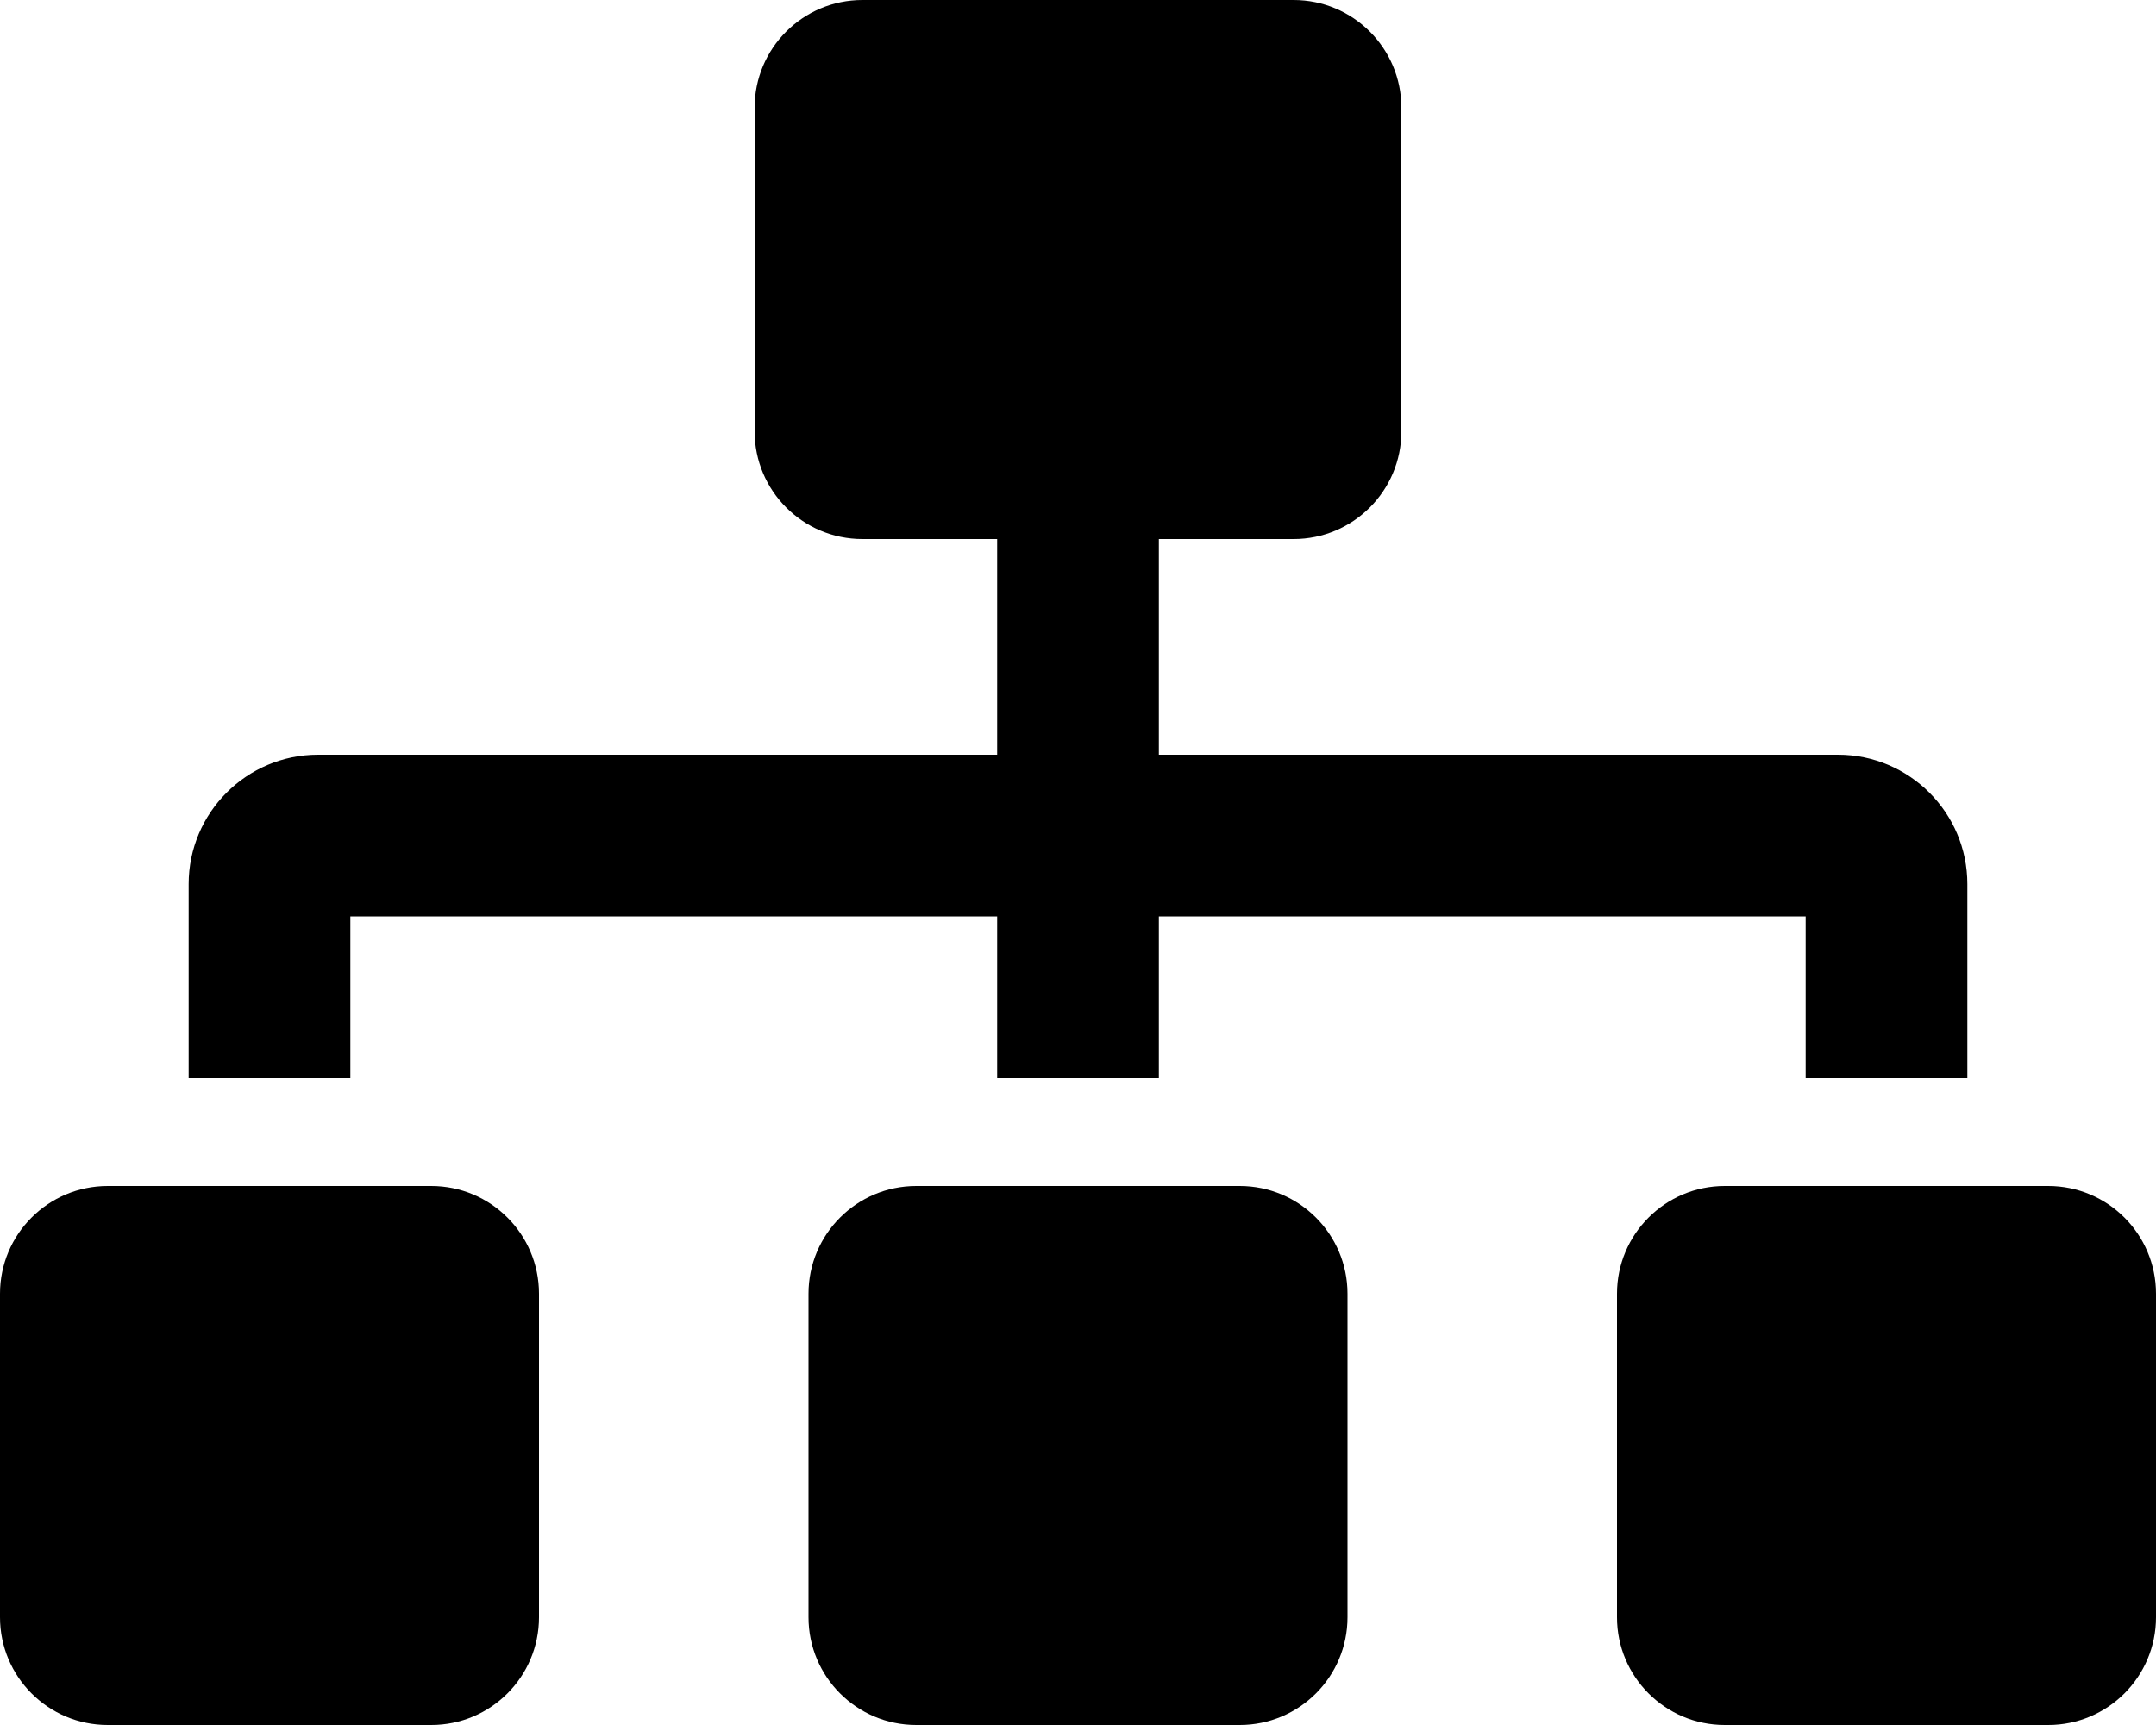
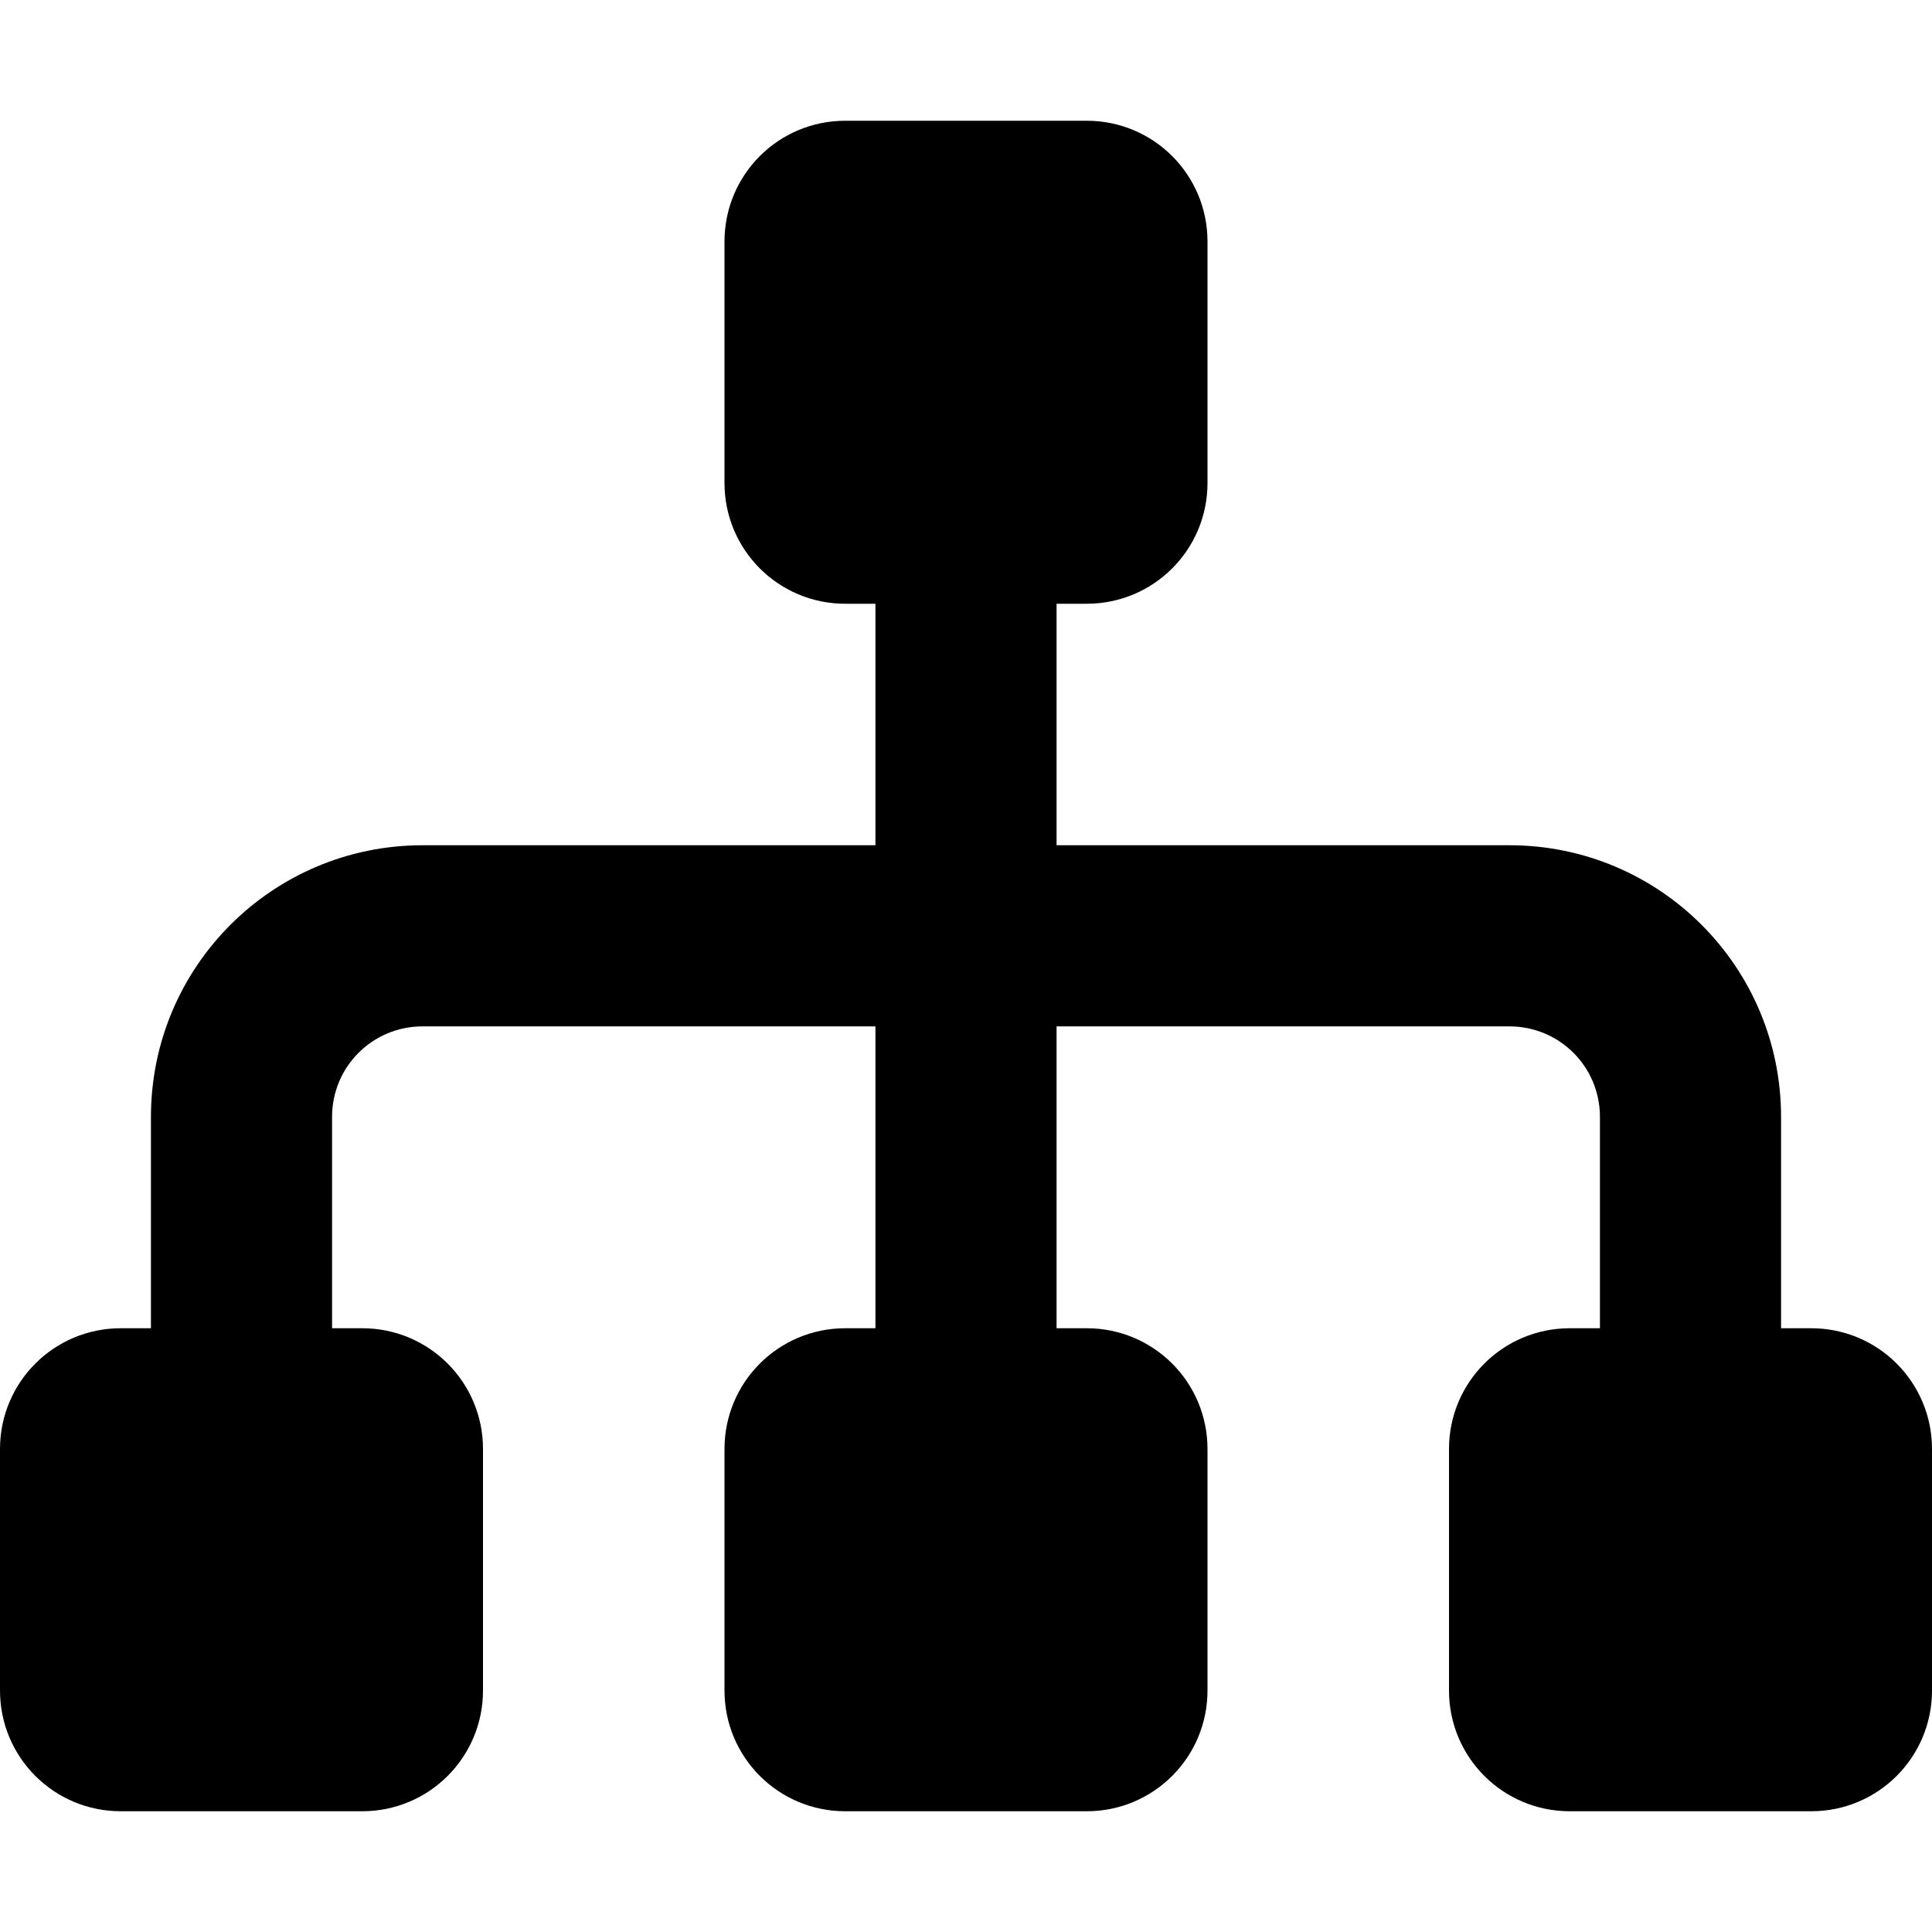
- <svg xmlns="http://www.w3.org/2000/svg" aria-hidden="true" focusable="false" data-prefix="fas" data-icon="sitemap" class="svg-inline--fa fa-sitemap fa-w-20" role="img" viewBox="0 0 640 512">
-   <path fill="currentColor" d="M128 352H32c-17.67 0-32 14.33-32 32v96c0 17.67 14.33 32 32 32h96c17.67 0 32-14.33 32-32v-96c0-17.67-14.33-32-32-32zm-24-80h192v48h48v-48h192v48h48v-57.59c0-21.17-17.23-38.41-38.41-38.41H344v-64h40c17.67 0 32-14.33 32-32V32c0-17.67-14.33-32-32-32H256c-17.67 0-32 14.33-32 32v96c0 17.67 14.33 32 32 32h40v64H94.41C73.23 224 56 241.23 56 262.41V320h48v-48zm264 80h-96c-17.67 0-32 14.33-32 32v96c0 17.67 14.33 32 32 32h96c17.67 0 32-14.33 32-32v-96c0-17.67-14.33-32-32-32zm240 0h-96c-17.67 0-32 14.33-32 32v96c0 17.67 14.33 32 32 32h96c17.67 0 32-14.33 32-32v-96c0-17.67-14.33-32-32-32z" />
+ <svg xmlns="http://www.w3.org/2000/svg" viewBox="64 64 512 512">
+   <path d="M256 128C256 110.3 270.3 96 288 96L352 96C369.7 96 384 110.3 384 128L384 192C384 209.7 369.7 224 352 224L344 224L344 288L464 288C503.8 288 536 320.2 536 360L536 416L544 416C561.7 416 576 430.3 576 448L576 512C576 529.7 561.7 544 544 544L480 544C462.3 544 448 529.7 448 512L448 448C448 430.3 462.3 416 480 416L488 416L488 360C488 346.7 477.3 336 464 336L344 336L344 416L352 416C369.7 416 384 430.3 384 448L384 512C384 529.7 369.7 544 352 544L288 544C270.3 544 256 529.7 256 512L256 448C256 430.3 270.3 416 288 416L296 416L296 336L176 336C162.7 336 152 346.7 152 360L152 416L160 416C177.7 416 192 430.3 192 448L192 512C192 529.7 177.7 544 160 544L96 544C78.3 544 64 529.7 64 512L64 448C64 430.3 78.3 416 96 416L104 416L104 360C104 320.2 136.2 288 176 288L296 288L296 224L288 224C270.3 224 256 209.7 256 192L256 128z" />
</svg>
